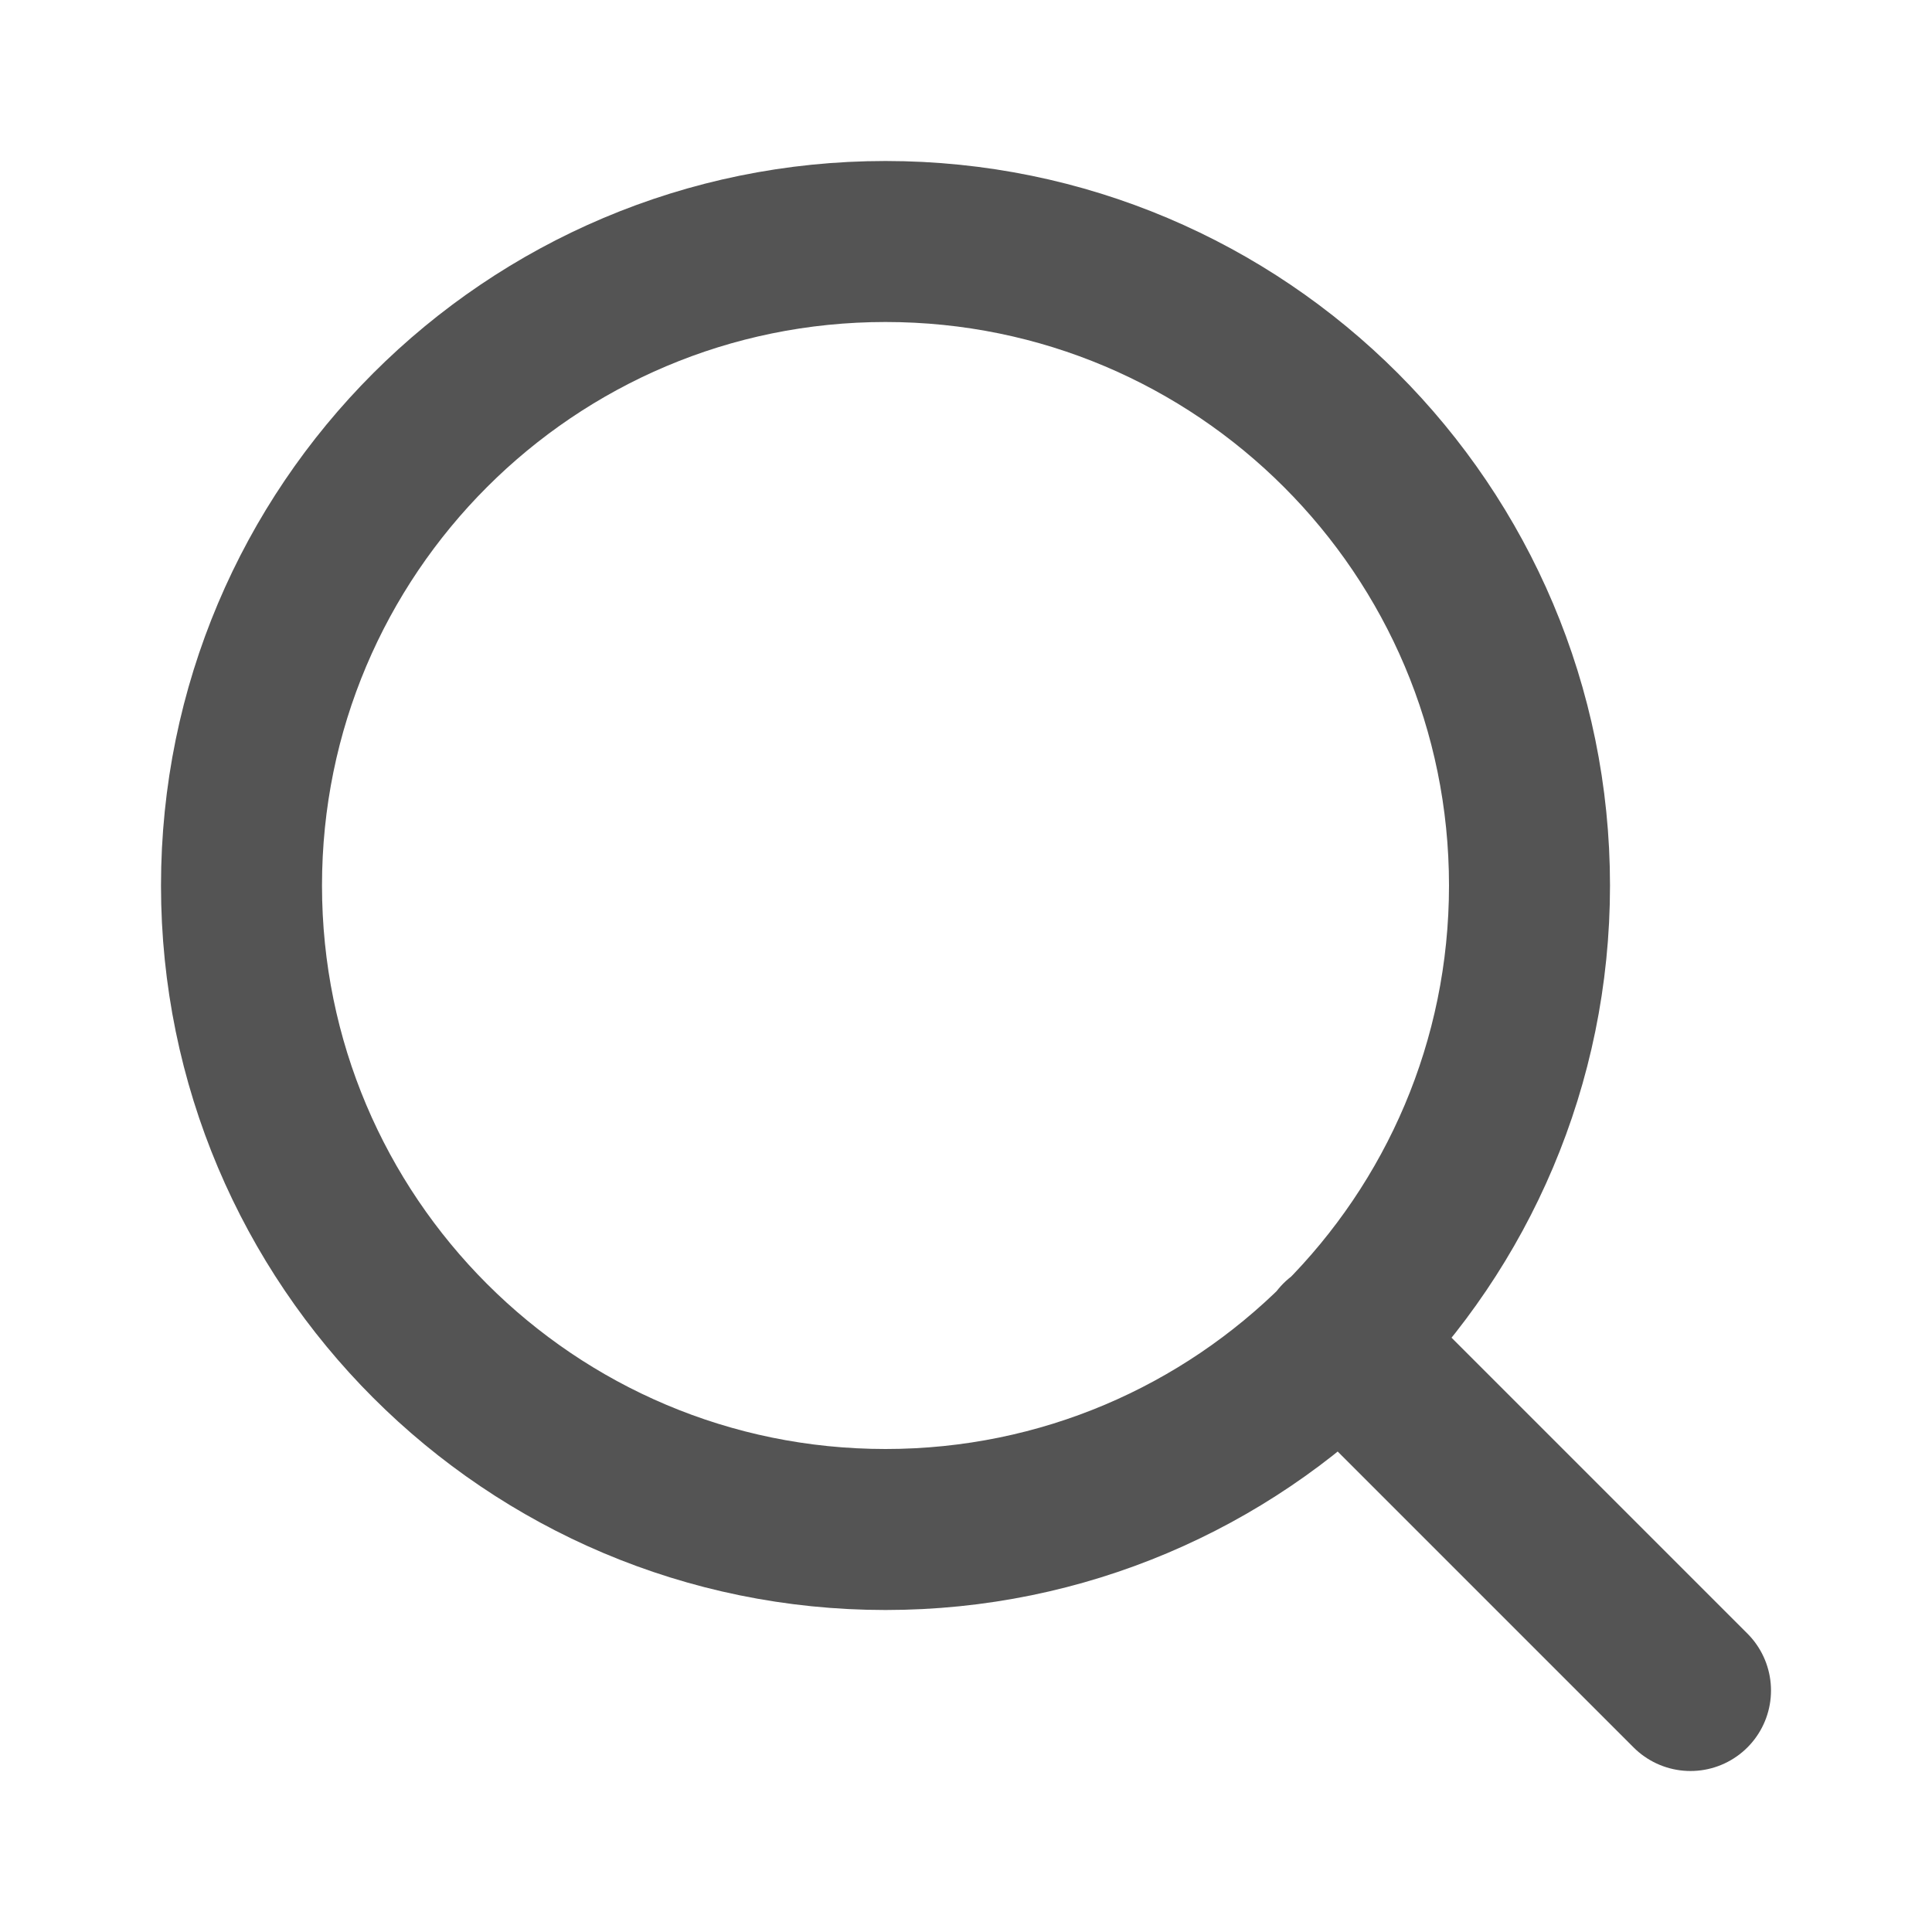
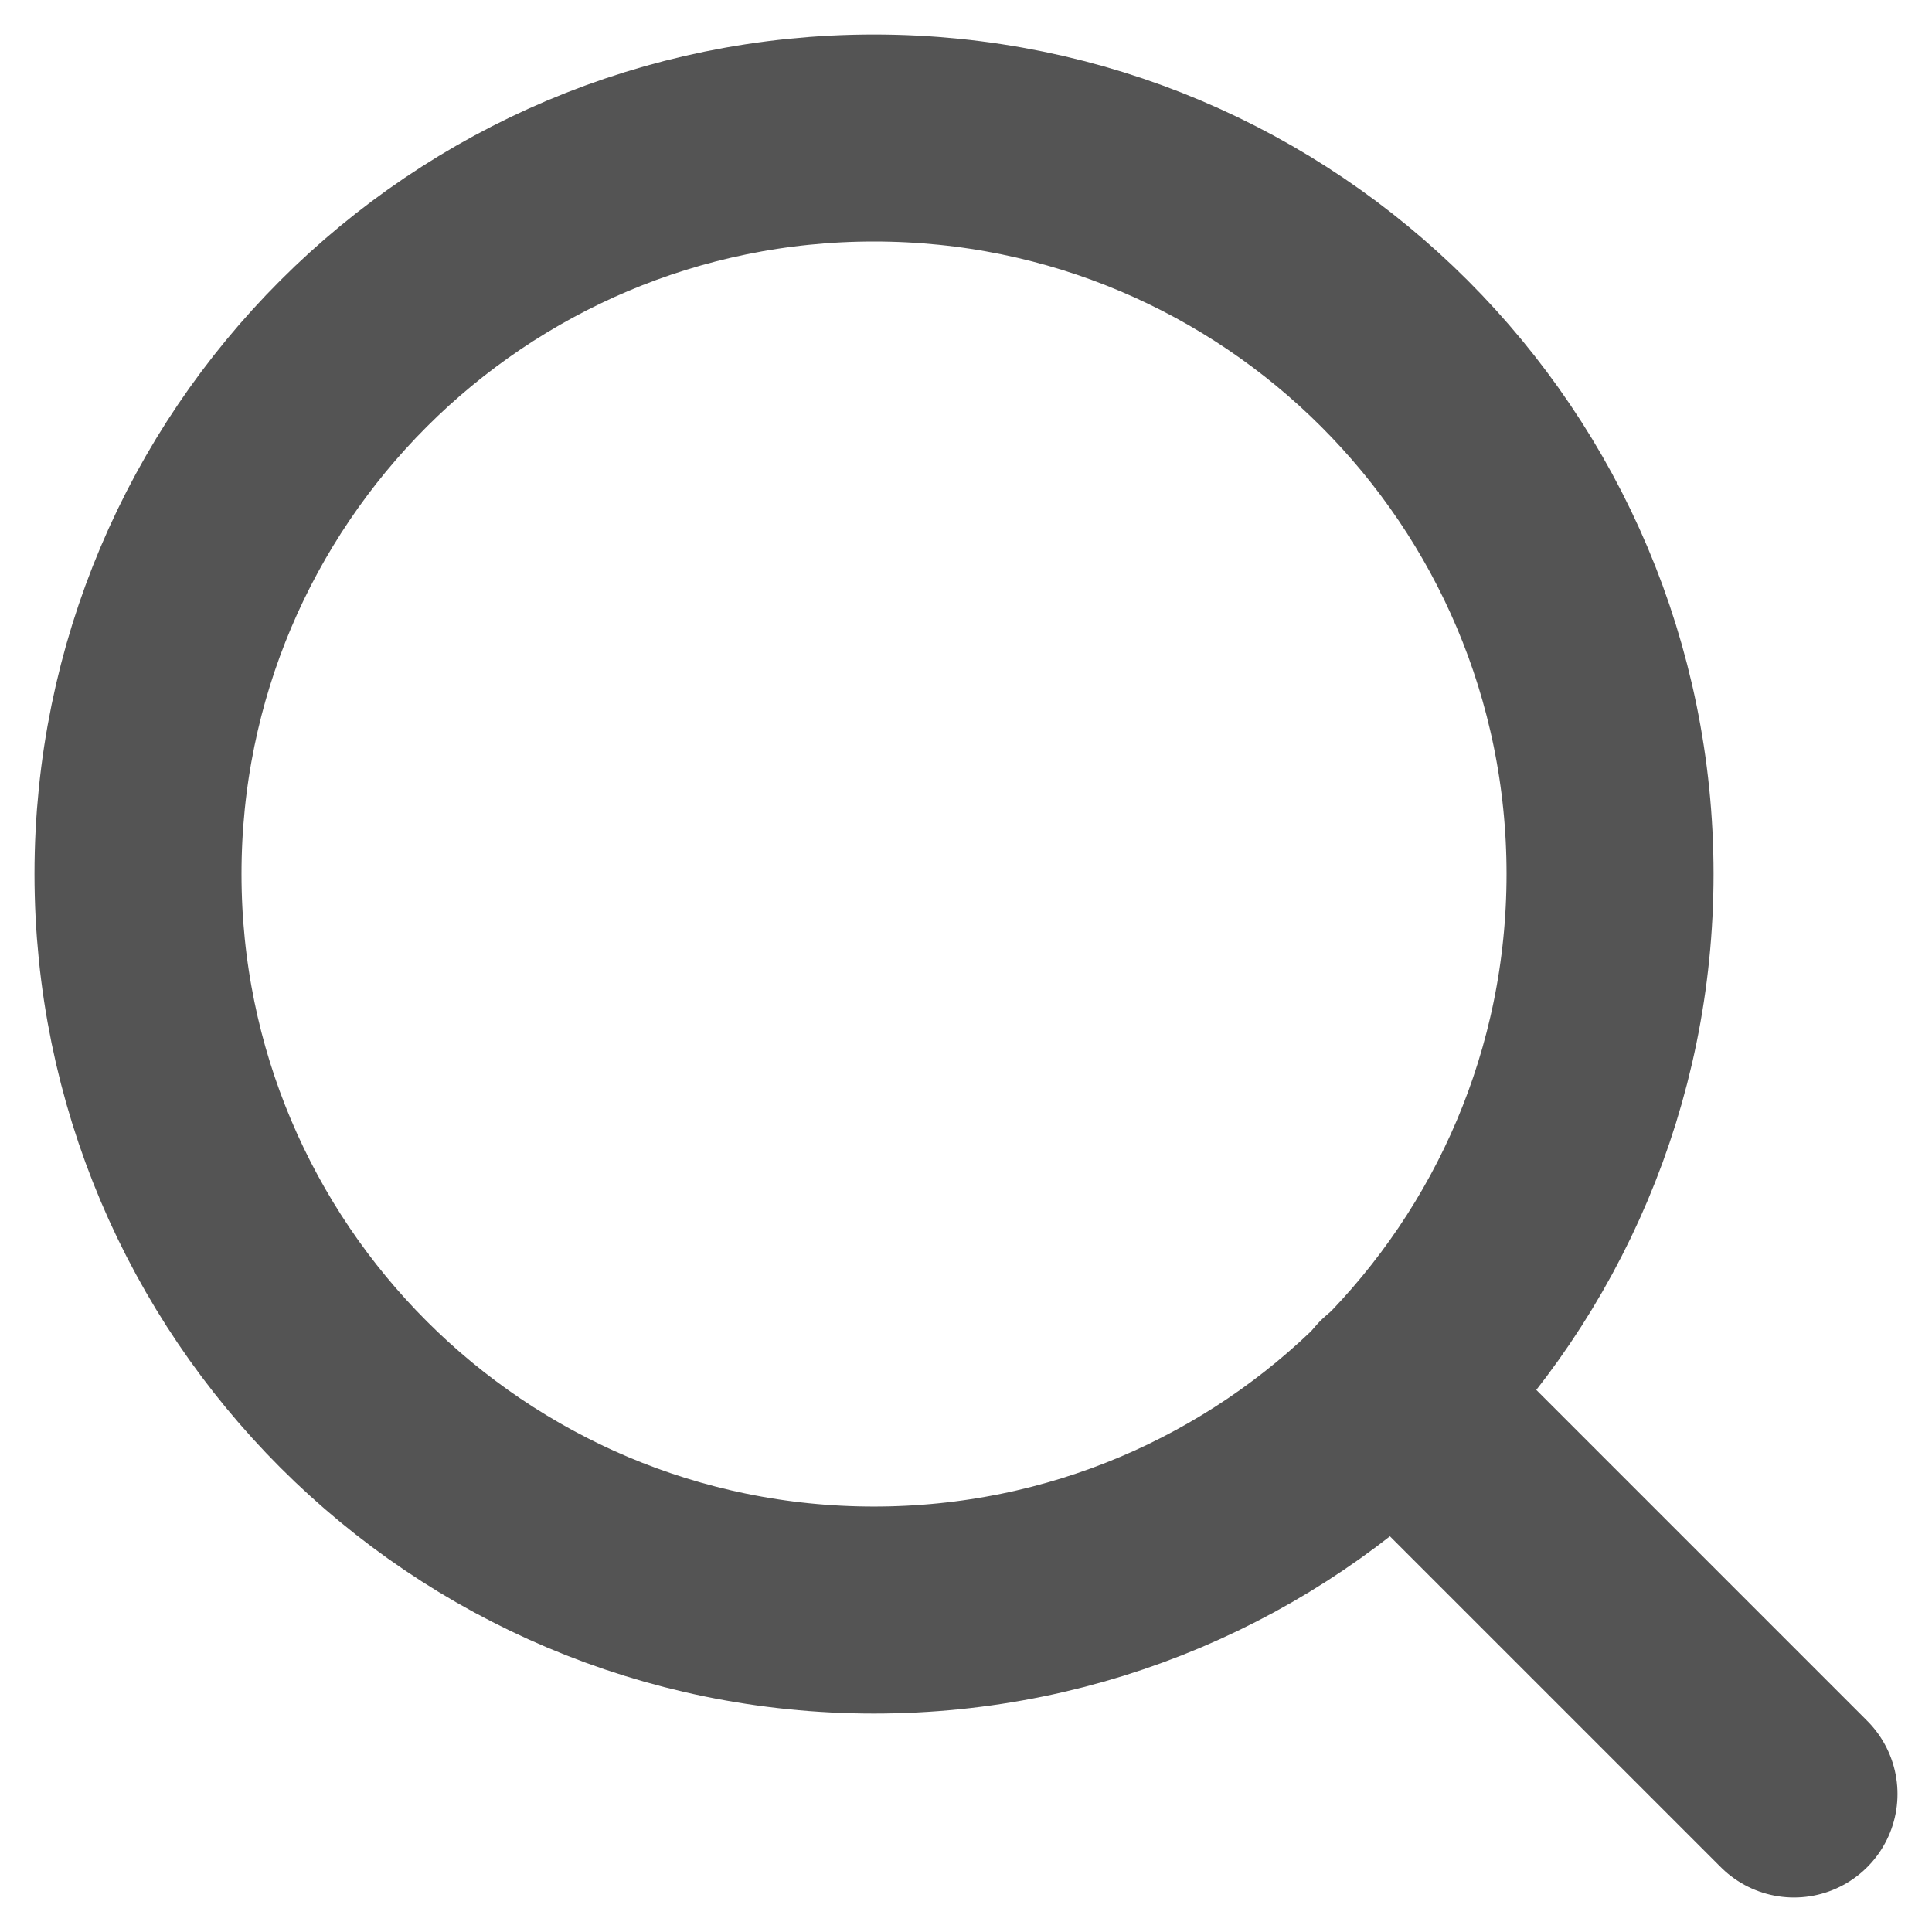
- <svg xmlns="http://www.w3.org/2000/svg" width="24" height="24" fill="none">
-   <path d="M11 19a8 8 0 1 0 0-16 8 8 0 0 0 0 16ZM21 21l-4.35-4.35" stroke="#545454" stroke-width="2" stroke-linecap="round" stroke-linejoin="round" />
+ <svg xmlns="http://www.w3.org/2000/svg" width="14" height="14" viewBox="0 0 14 14" fill="none">
+   <path d="M6.333 11.667C9.279 11.667 11.667 9.279 11.667 6.333C11.667 3.388 9.279 1 6.333 1C3.388 1 1 3.388 1 6.333C1 9.279 3.388 11.667 6.333 11.667Z" stroke="#545454" stroke-width="1.5" stroke-linecap="round" stroke-linejoin="round" />
+   <path d="M13 13L10.1 10.1" stroke="#545454" stroke-width="1.5" stroke-linecap="round" stroke-linejoin="round" />
</svg>
